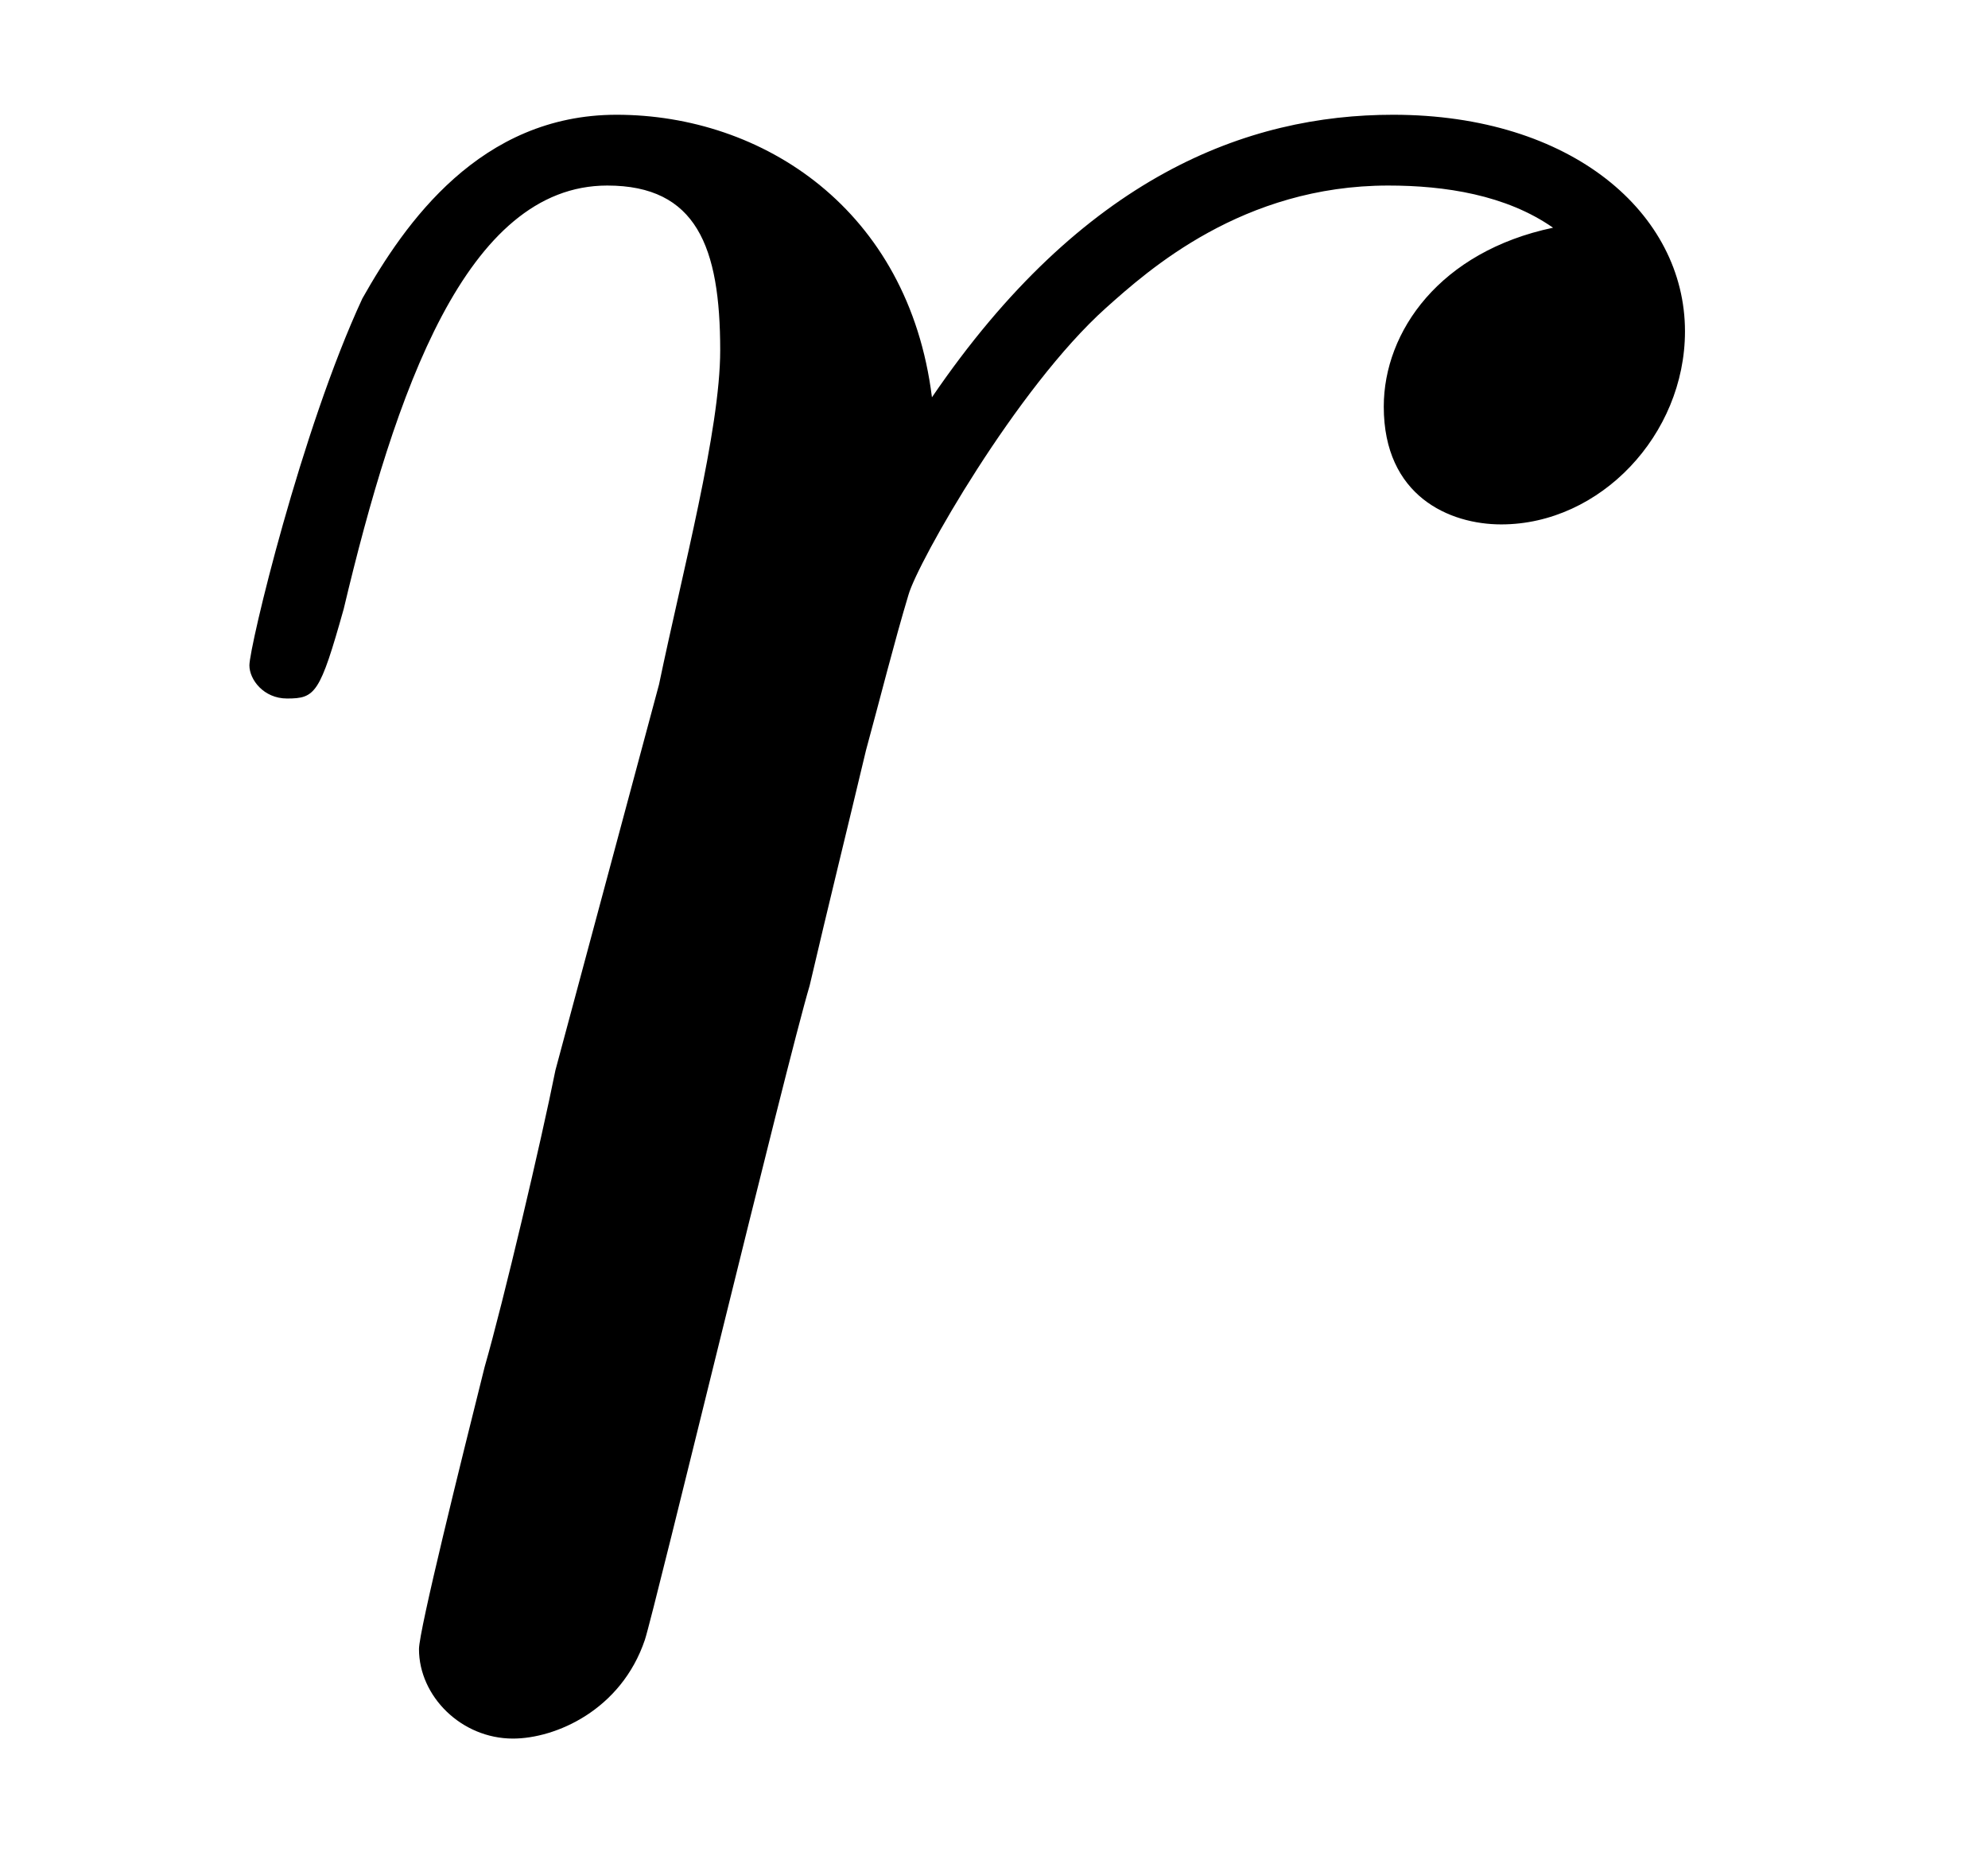
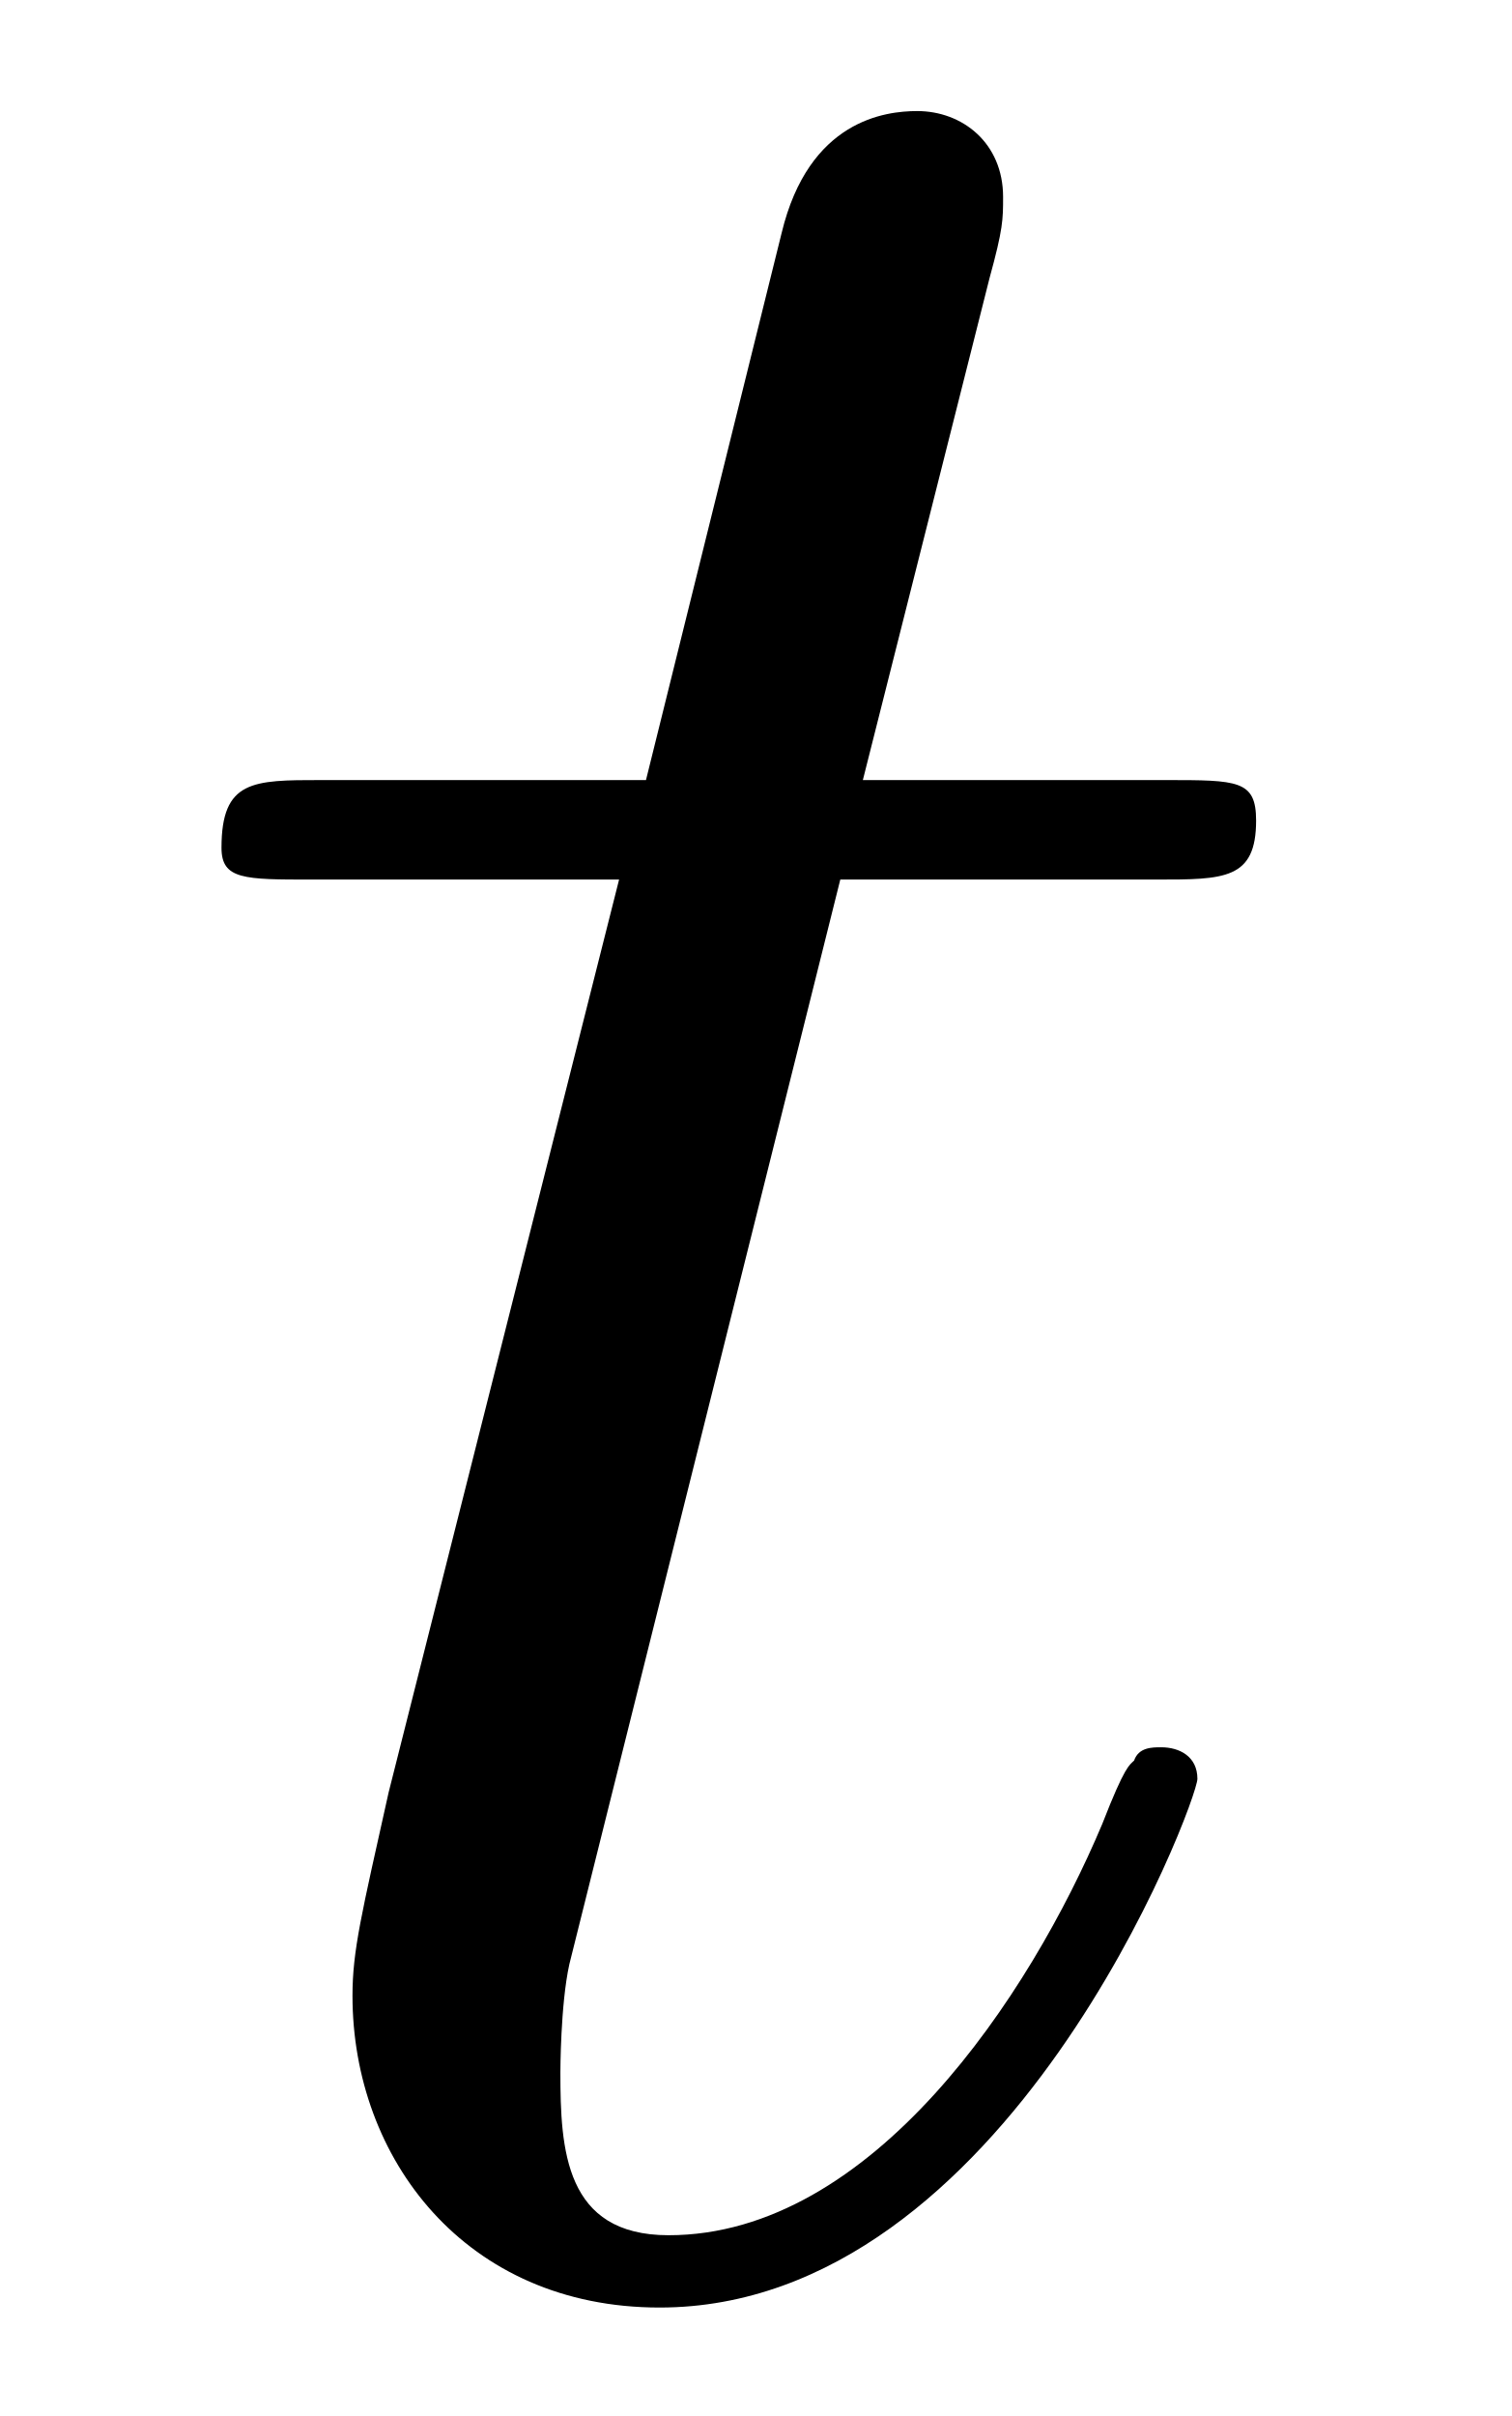
- <svg xmlns="http://www.w3.org/2000/svg" xmlns:xlink="http://www.w3.org/1999/xlink" viewBox="0 0 6.6 6.147" version="1.2">
+ <svg xmlns="http://www.w3.org/2000/svg" xmlns:xlink="http://www.w3.org/1999/xlink" viewBox="0 0 5.227 8.353" version="1.2">
  <defs>
    <g>
      <symbol overflow="visible" id="glyph0-0">
        <path style="stroke:none;" d="" />
      </symbol>
      <symbol overflow="visible" id="glyph0-1">
-         <path style="stroke:none;" d="M 4.656 -4.891 C 4.281 -4.812 4.094 -4.547 4.094 -4.297 C 4.094 -4 4.312 -3.906 4.484 -3.906 C 4.812 -3.906 5.094 -4.203 5.094 -4.547 C 5.094 -4.938 4.719 -5.266 4.125 -5.266 C 3.641 -5.266 3.094 -5.062 2.594 -4.328 C 2.516 -4.953 2.031 -5.266 1.547 -5.266 C 1.094 -5.266 0.844 -4.906 0.703 -4.656 C 0.5 -4.219 0.328 -3.5 0.328 -3.438 C 0.328 -3.391 0.375 -3.328 0.453 -3.328 C 0.547 -3.328 0.562 -3.344 0.641 -3.625 C 0.812 -4.344 1.047 -5.031 1.516 -5.031 C 1.812 -5.031 1.891 -4.828 1.891 -4.484 C 1.891 -4.219 1.766 -3.75 1.688 -3.375 L 1.344 -2.094 C 1.297 -1.859 1.172 -1.328 1.109 -1.109 C 1.031 -0.797 0.891 -0.234 0.891 -0.172 C 0.891 -0.016 1.031 0.125 1.203 0.125 C 1.344 0.125 1.562 0.031 1.641 -0.203 C 1.672 -0.297 2.109 -2.109 2.188 -2.375 C 2.25 -2.641 2.312 -2.891 2.375 -3.156 C 2.422 -3.328 2.469 -3.516 2.516 -3.672 C 2.547 -3.781 2.875 -4.359 3.172 -4.625 C 3.312 -4.75 3.625 -5.031 4.109 -5.031 C 4.297 -5.031 4.5 -5 4.656 -4.891 Z M 4.656 -4.891 " />
+         <path style="stroke:none;" d="M 2.406 -4.812 L 3.5 -4.812 C 3.734 -4.812 3.844 -4.812 3.844 -5.016 C 3.844 -5.156 3.781 -5.156 3.531 -5.156 L 2.484 -5.156 L 2.922 -6.891 C 2.969 -7.062 2.969 -7.094 2.969 -7.172 C 2.969 -7.359 2.828 -7.469 2.672 -7.469 C 2.562 -7.469 2.297 -7.438 2.203 -7.047 L 1.734 -5.156 L 0.609 -5.156 C 0.375 -5.156 0.266 -5.156 0.266 -4.922 C 0.266 -4.812 0.344 -4.812 0.578 -4.812 L 1.641 -4.812 L 0.844 -1.656 C 0.75 -1.234 0.719 -1.109 0.719 -0.953 C 0.719 -0.391 1.109 0.125 1.781 0.125 C 2.984 0.125 3.641 -1.625 3.641 -1.703 C 3.641 -1.781 3.578 -1.812 3.516 -1.812 C 3.484 -1.812 3.438 -1.812 3.422 -1.766 C 3.406 -1.75 3.391 -1.75 3.312 -1.547 C 3.062 -0.953 2.516 -0.125 1.812 -0.125 C 1.453 -0.125 1.438 -0.422 1.438 -0.688 C 1.438 -0.688 1.438 -0.922 1.469 -1.062 Z M 2.406 -4.812 " />
      </symbol>
    </g>
  </defs>
  <g id="surface1">
    <g style="fill:rgb(0%,0%,0%);fill-opacity:1;">
-       <use xlink:href="#glyph0-1" x="0.5" y="5.647" />
+       <use xlink:href="#glyph0-1" x="0.5" y="7.853" />
    </g>
  </g>
</svg>
